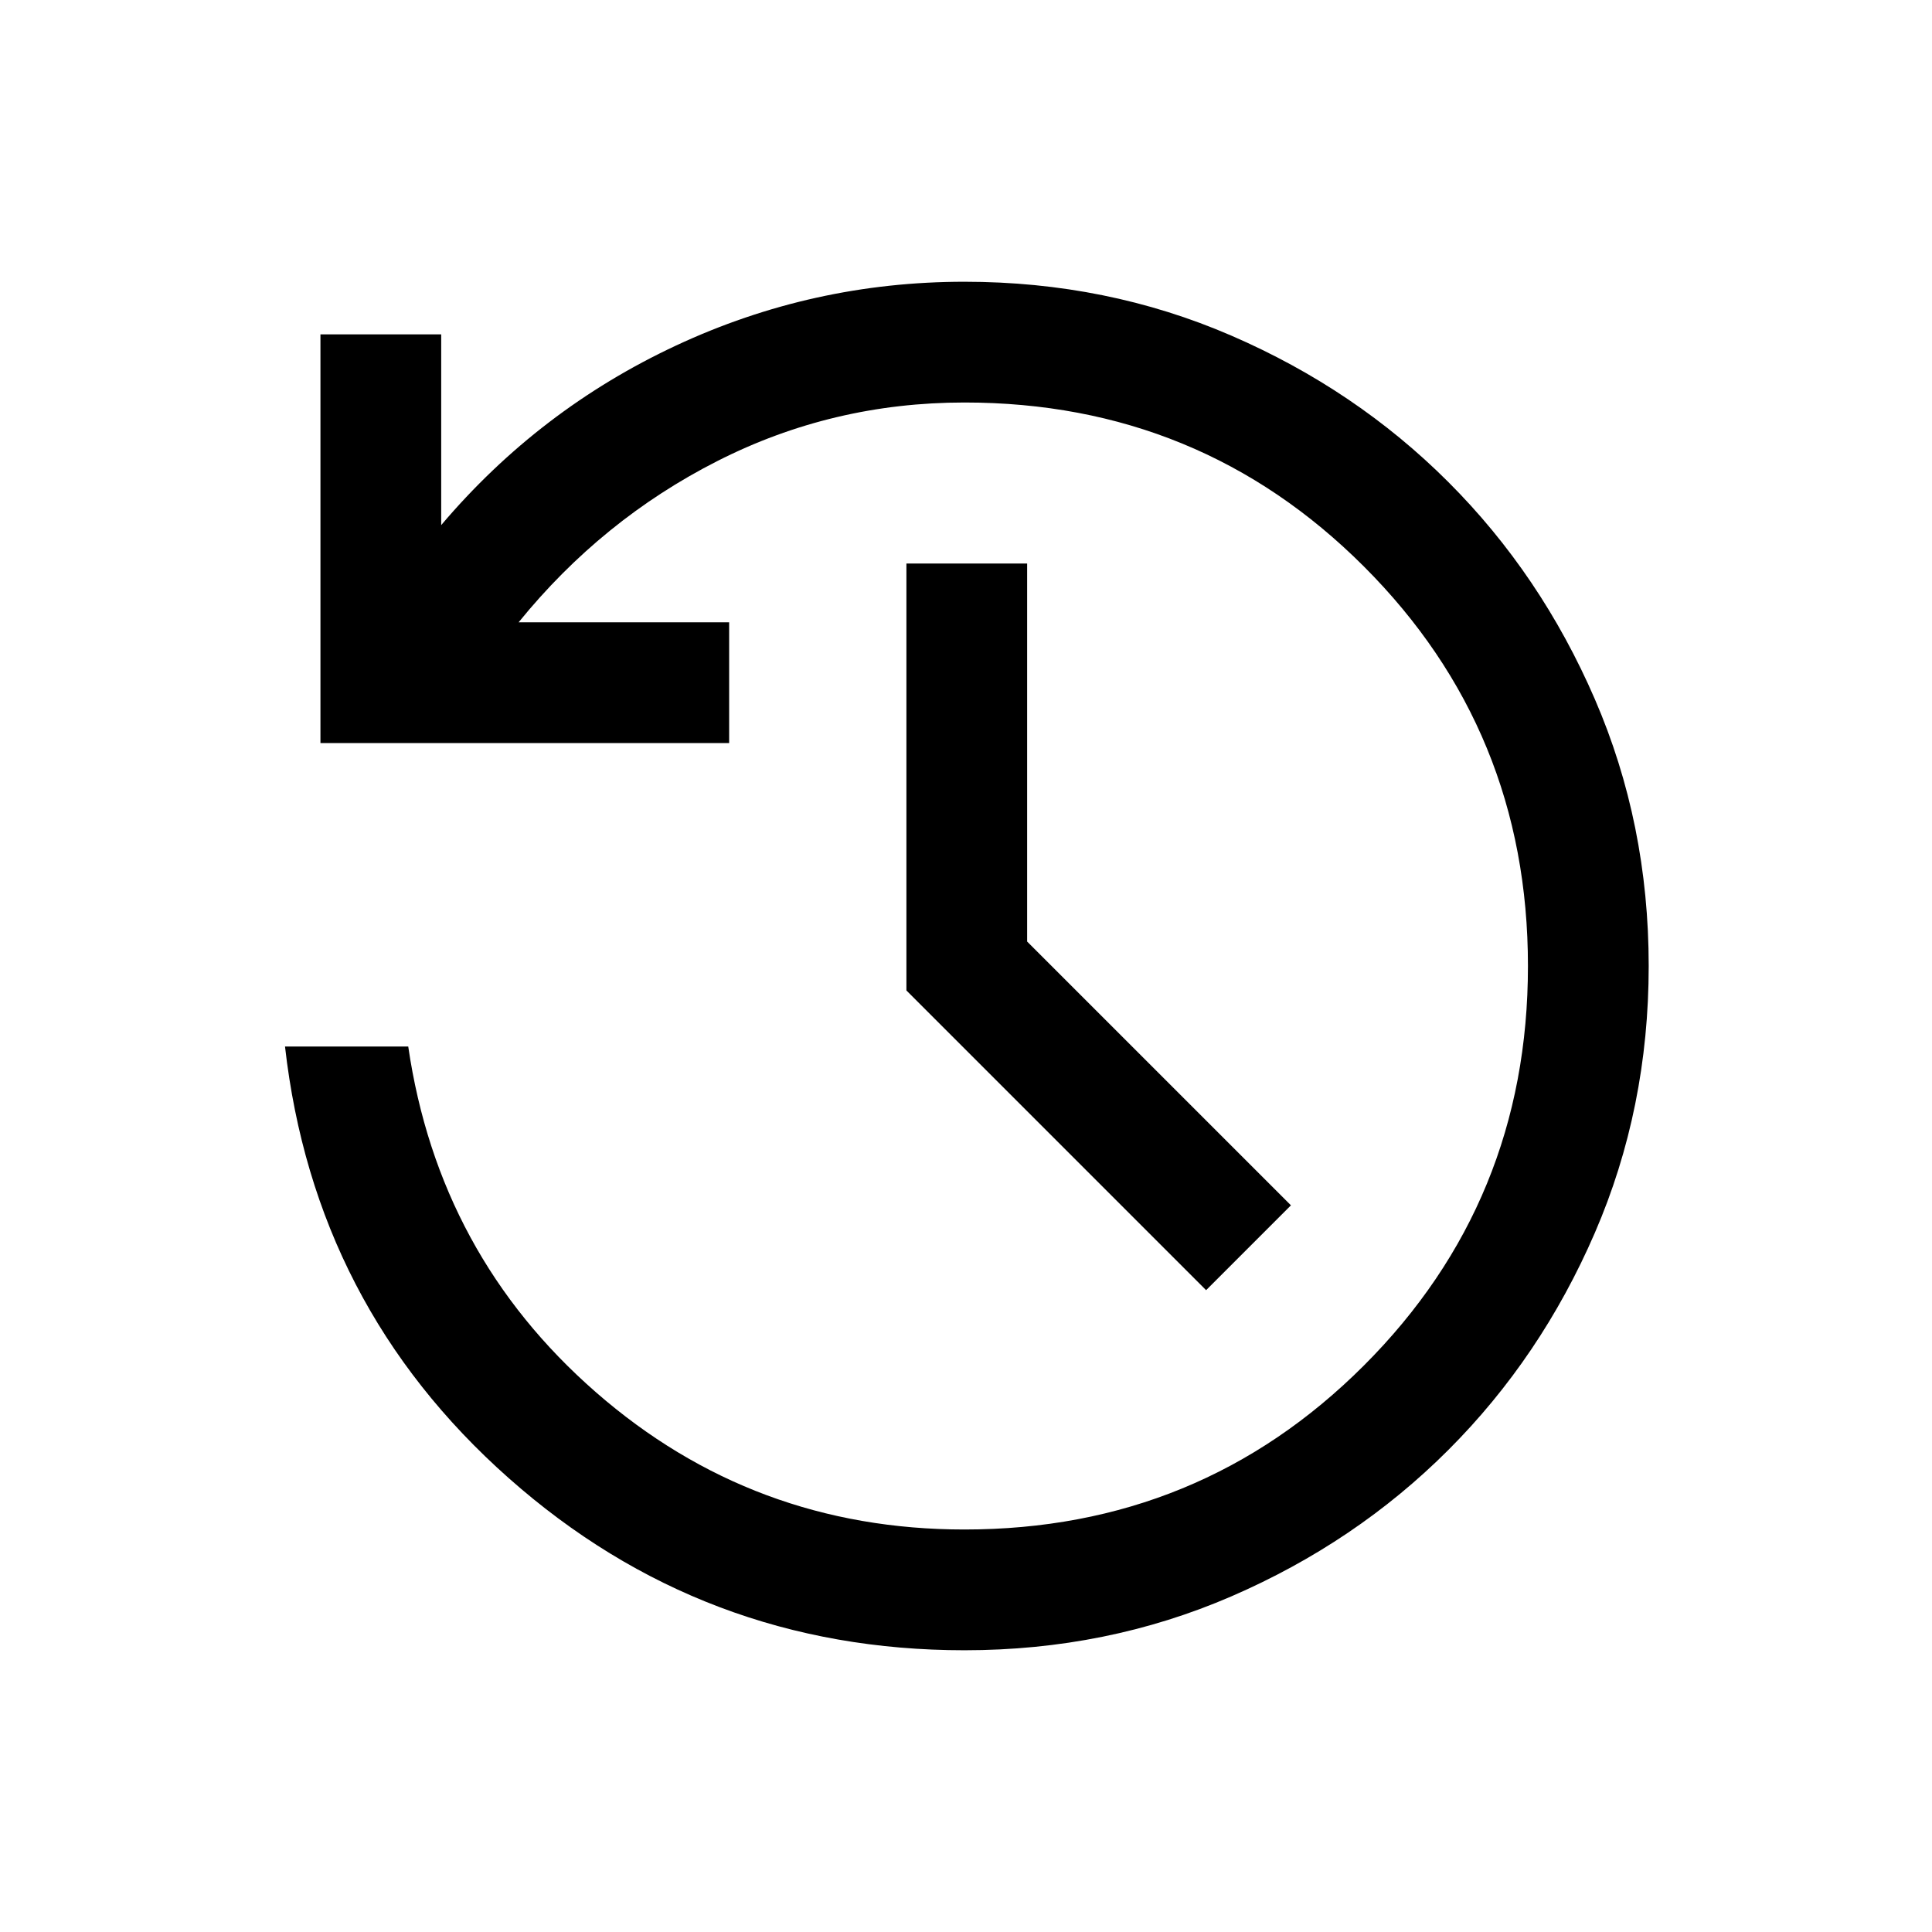
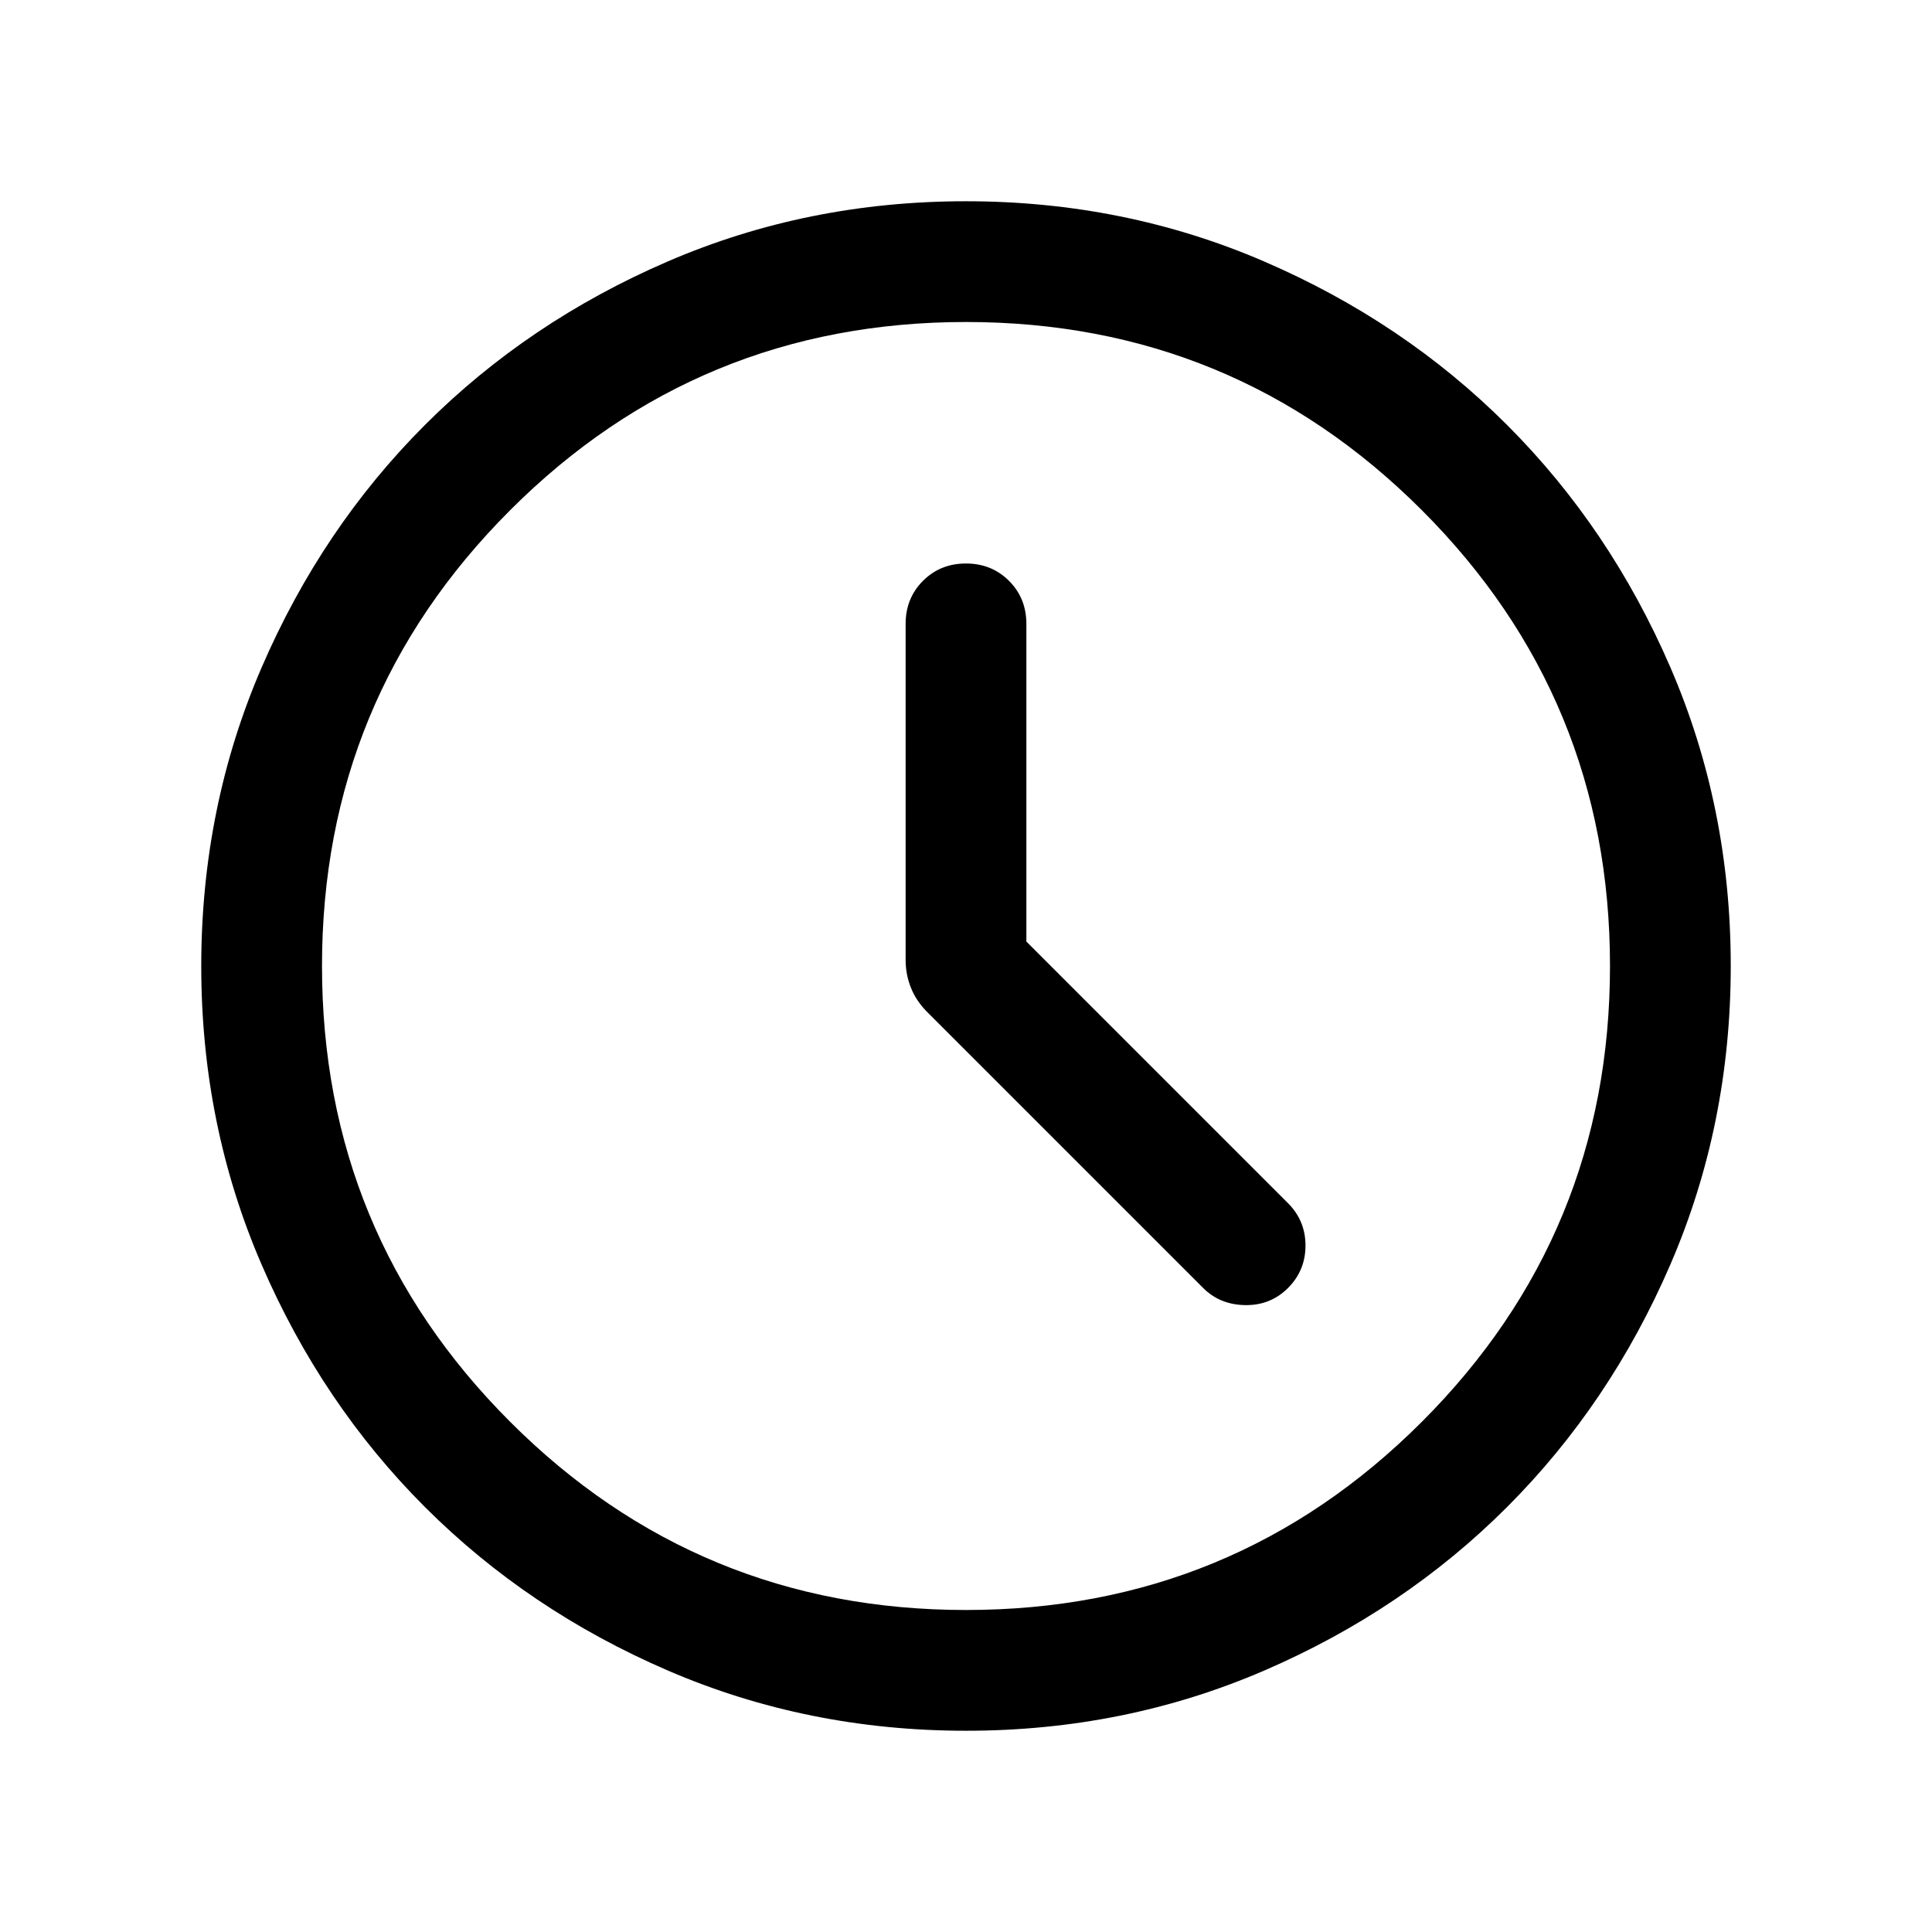
<svg xmlns="http://www.w3.org/2000/svg" viewBox="0 -960 960 960">
-   <path d="M479.23-140q-129.92 0-226.46-85.54Q156.23-311.08 141.62-440h61.23Q218-336.38 296.12-268.19 374.23-200 479.23-200q117 0 198.5-81.5t81.5-198.5q0-117-81.5-198.5T479.23-760q-65.54 0-122.84 29.12-57.31 29.11-98.7 80.11h104.62v60H159.23v-203.08h60v94.77q48.69-57.46 116.62-89.19Q403.77-820 479.23-820q70.77 0 132.62 26.77 61.84 26.77 107.84 72.77t72.77 107.85q26.77 61.84 26.77 132.61 0 70.77-26.77 132.61-26.77 61.85-72.77 107.85-46 46-107.84 72.77Q550-140 479.23-140Zm120.08-178.92L450.39-467.85V-680h59.99v187.85l131.08 131.07-42.15 42.16Z" />
+   <path d="M510-492.15V-650q0-12.75-8.63-21.38-8.63-8.62-21.38-8.62-12.76 0-21.37 8.62Q450-662.75 450-650v167.08q0 7.06 2.62 13.68 2.61 6.62 8.23 12.24l137 137q8.3 8.31 20.88 8.5 12.58.19 21.27-8.5t8.69-21.08q0-12.38-8.69-21.07l-130-130ZM480.07-100q-78.84 0-148.21-29.92t-120.68-81.21q-51.31-51.29-81.25-120.63Q100-401.1 100-479.93q0-78.84 29.92-148.21t81.21-120.68q51.29-51.31 120.63-81.25Q401.1-860 479.93-860q78.84 0 148.21 29.92t120.68 81.21q51.31 51.29 81.25 120.63Q860-558.9 860-480.07q0 78.84-29.92 148.21t-81.21 120.68q-51.29 51.31-120.63 81.25Q558.9-100 480.07-100ZM480-480Zm0 320q133 0 226.5-93.5T800-480q0-133-93.5-226.5T480-800q-133 0-226.5 93.5T160-480q0 133 93.5 226.5T480-160Z" />
</svg>
